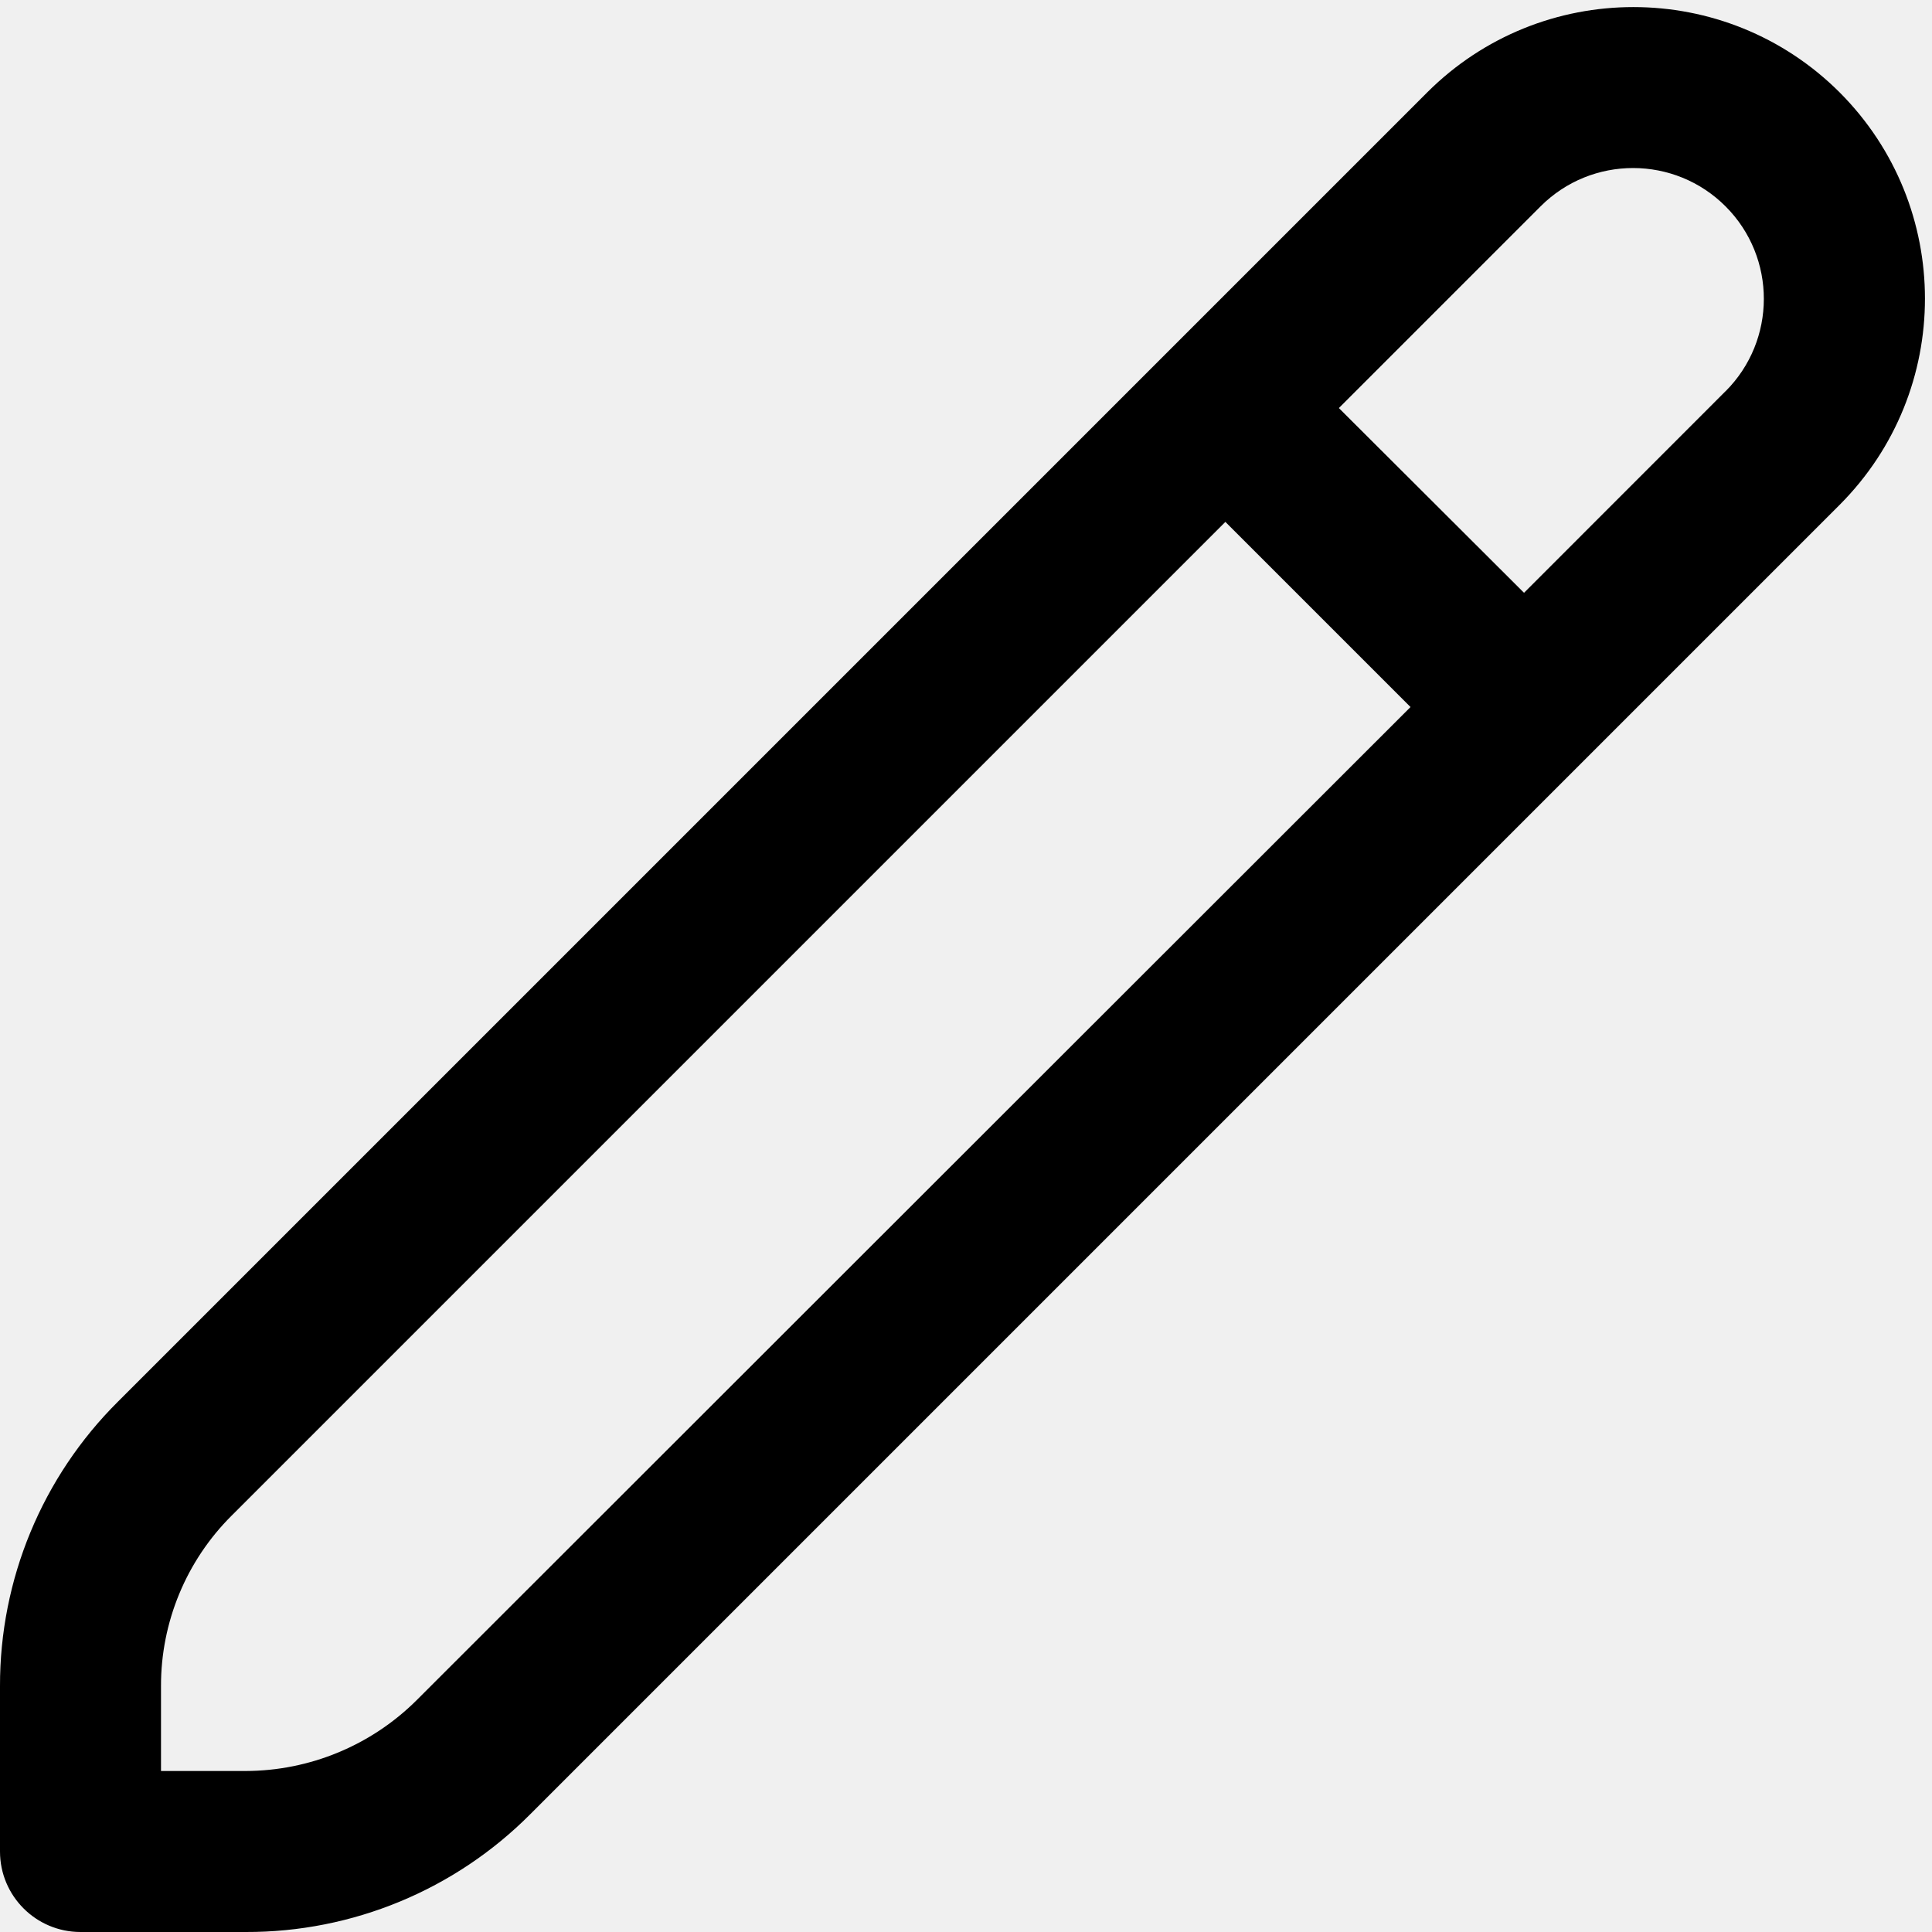
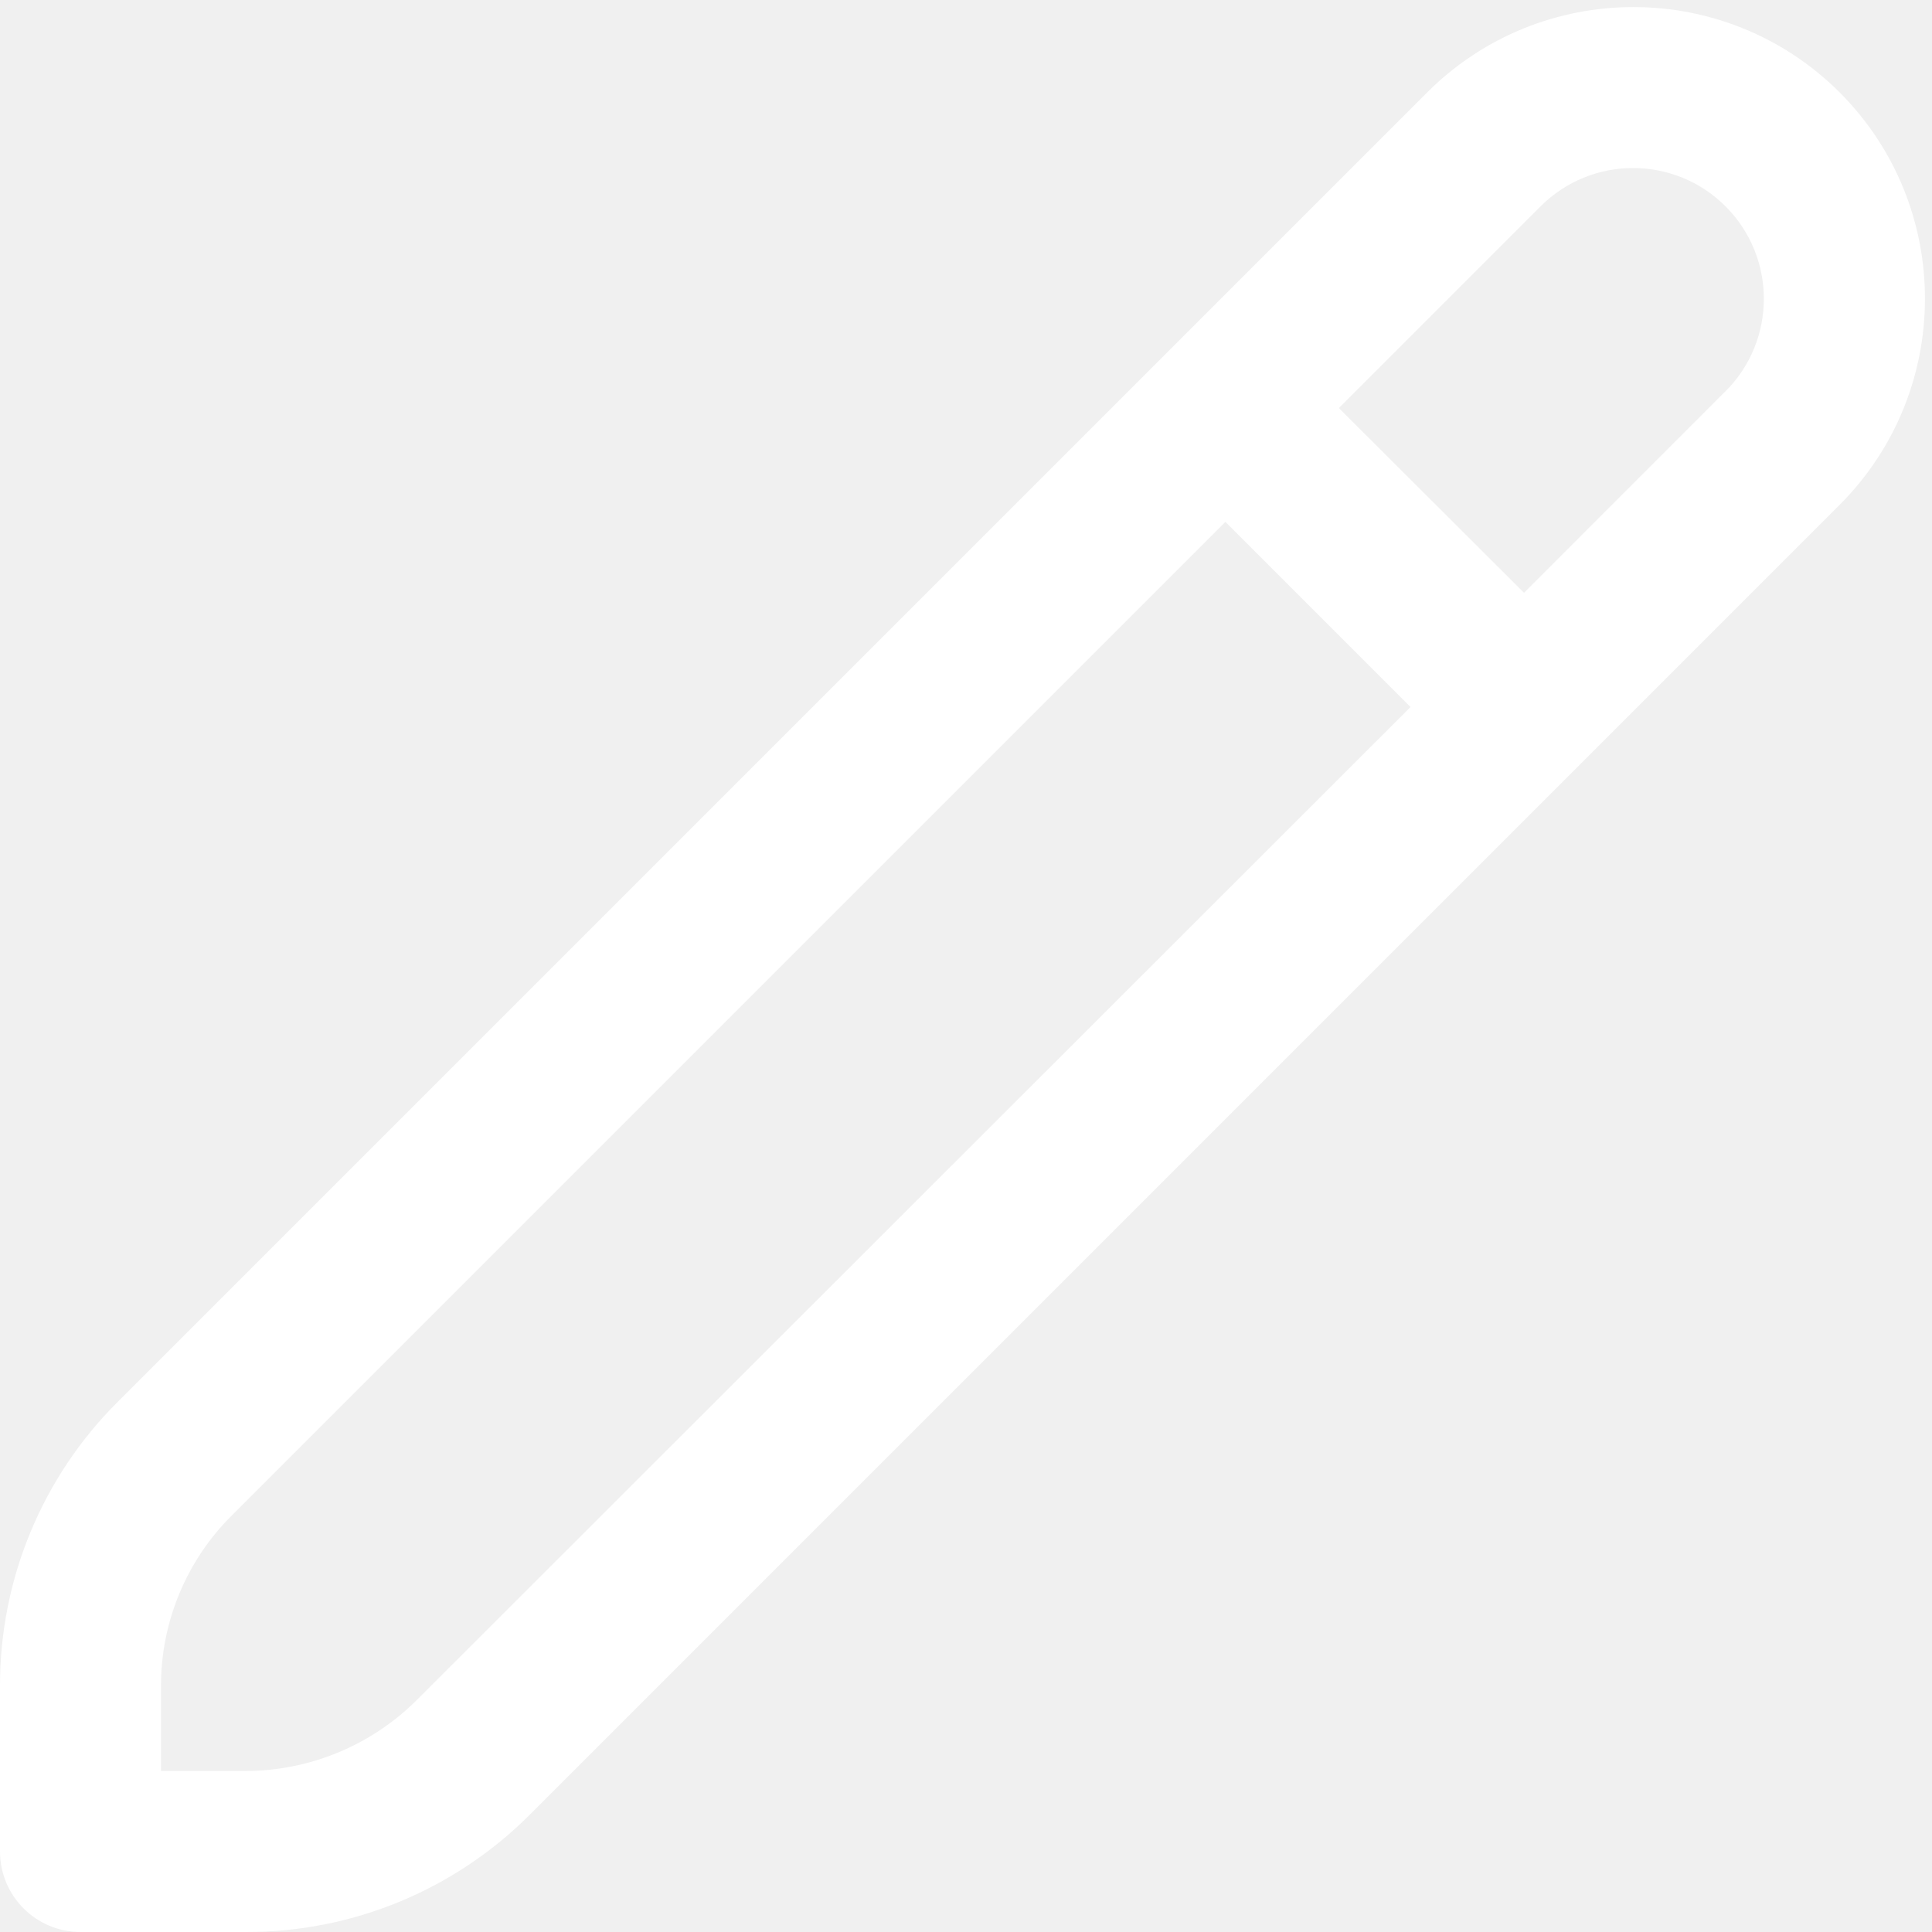
- <svg xmlns="http://www.w3.org/2000/svg" id="Outline" viewBox="0 0 24 24" width="512" height="512">
-   <path d="M22.853,1.148a3.626,3.626,0,0,0-5.124,0L1.465,17.412A4.968,4.968,0,0,0,0,20.947V23a1,1,0,0,0,1,1H3.053a4.966,4.966,0,0,0,3.535-1.464L22.853,6.271A3.626,3.626,0,0,0,22.853,1.148ZM5.174,21.122A3.022,3.022,0,0,1,3.053,22H2V20.947a2.98,2.98,0,0,1,.879-2.121L15.222,6.483l2.3,2.3ZM21.438,4.857,18.932,7.364l-2.3-2.295,2.507-2.507a1.623,1.623,0,1,1,2.295,2.3Z" />
+ <svg xmlns="http://www.w3.org/2000/svg" version="1.1" width="256" height="256" x="0" y="0" viewBox="0 0 24 24" style="enable-background:new 0 0 512 512" xml:space="preserve">
+   <g>
+     <path d="M22.853,1.148a3.626,3.626,0,0,0-5.124,0L1.465,17.412A4.968,4.968,0,0,0,0,20.947V23a1,1,0,0,0,1,1H3.053a4.966,4.966,0,0,0,3.535-1.464L22.853,6.271A3.626,3.626,0,0,0,22.853,1.148ZM5.174,21.122A3.022,3.022,0,0,1,3.053,22H2V20.947a2.98,2.98,0,0,1,.879-2.121L15.222,6.483l2.3,2.3ZM21.438,4.857,18.932,7.364l-2.3-2.295,2.507-2.507a1.623,1.623,0,1,1,2.295,2.3Z" fill="#ffffff" data-original="#000000" />
+   </g>
</svg>
